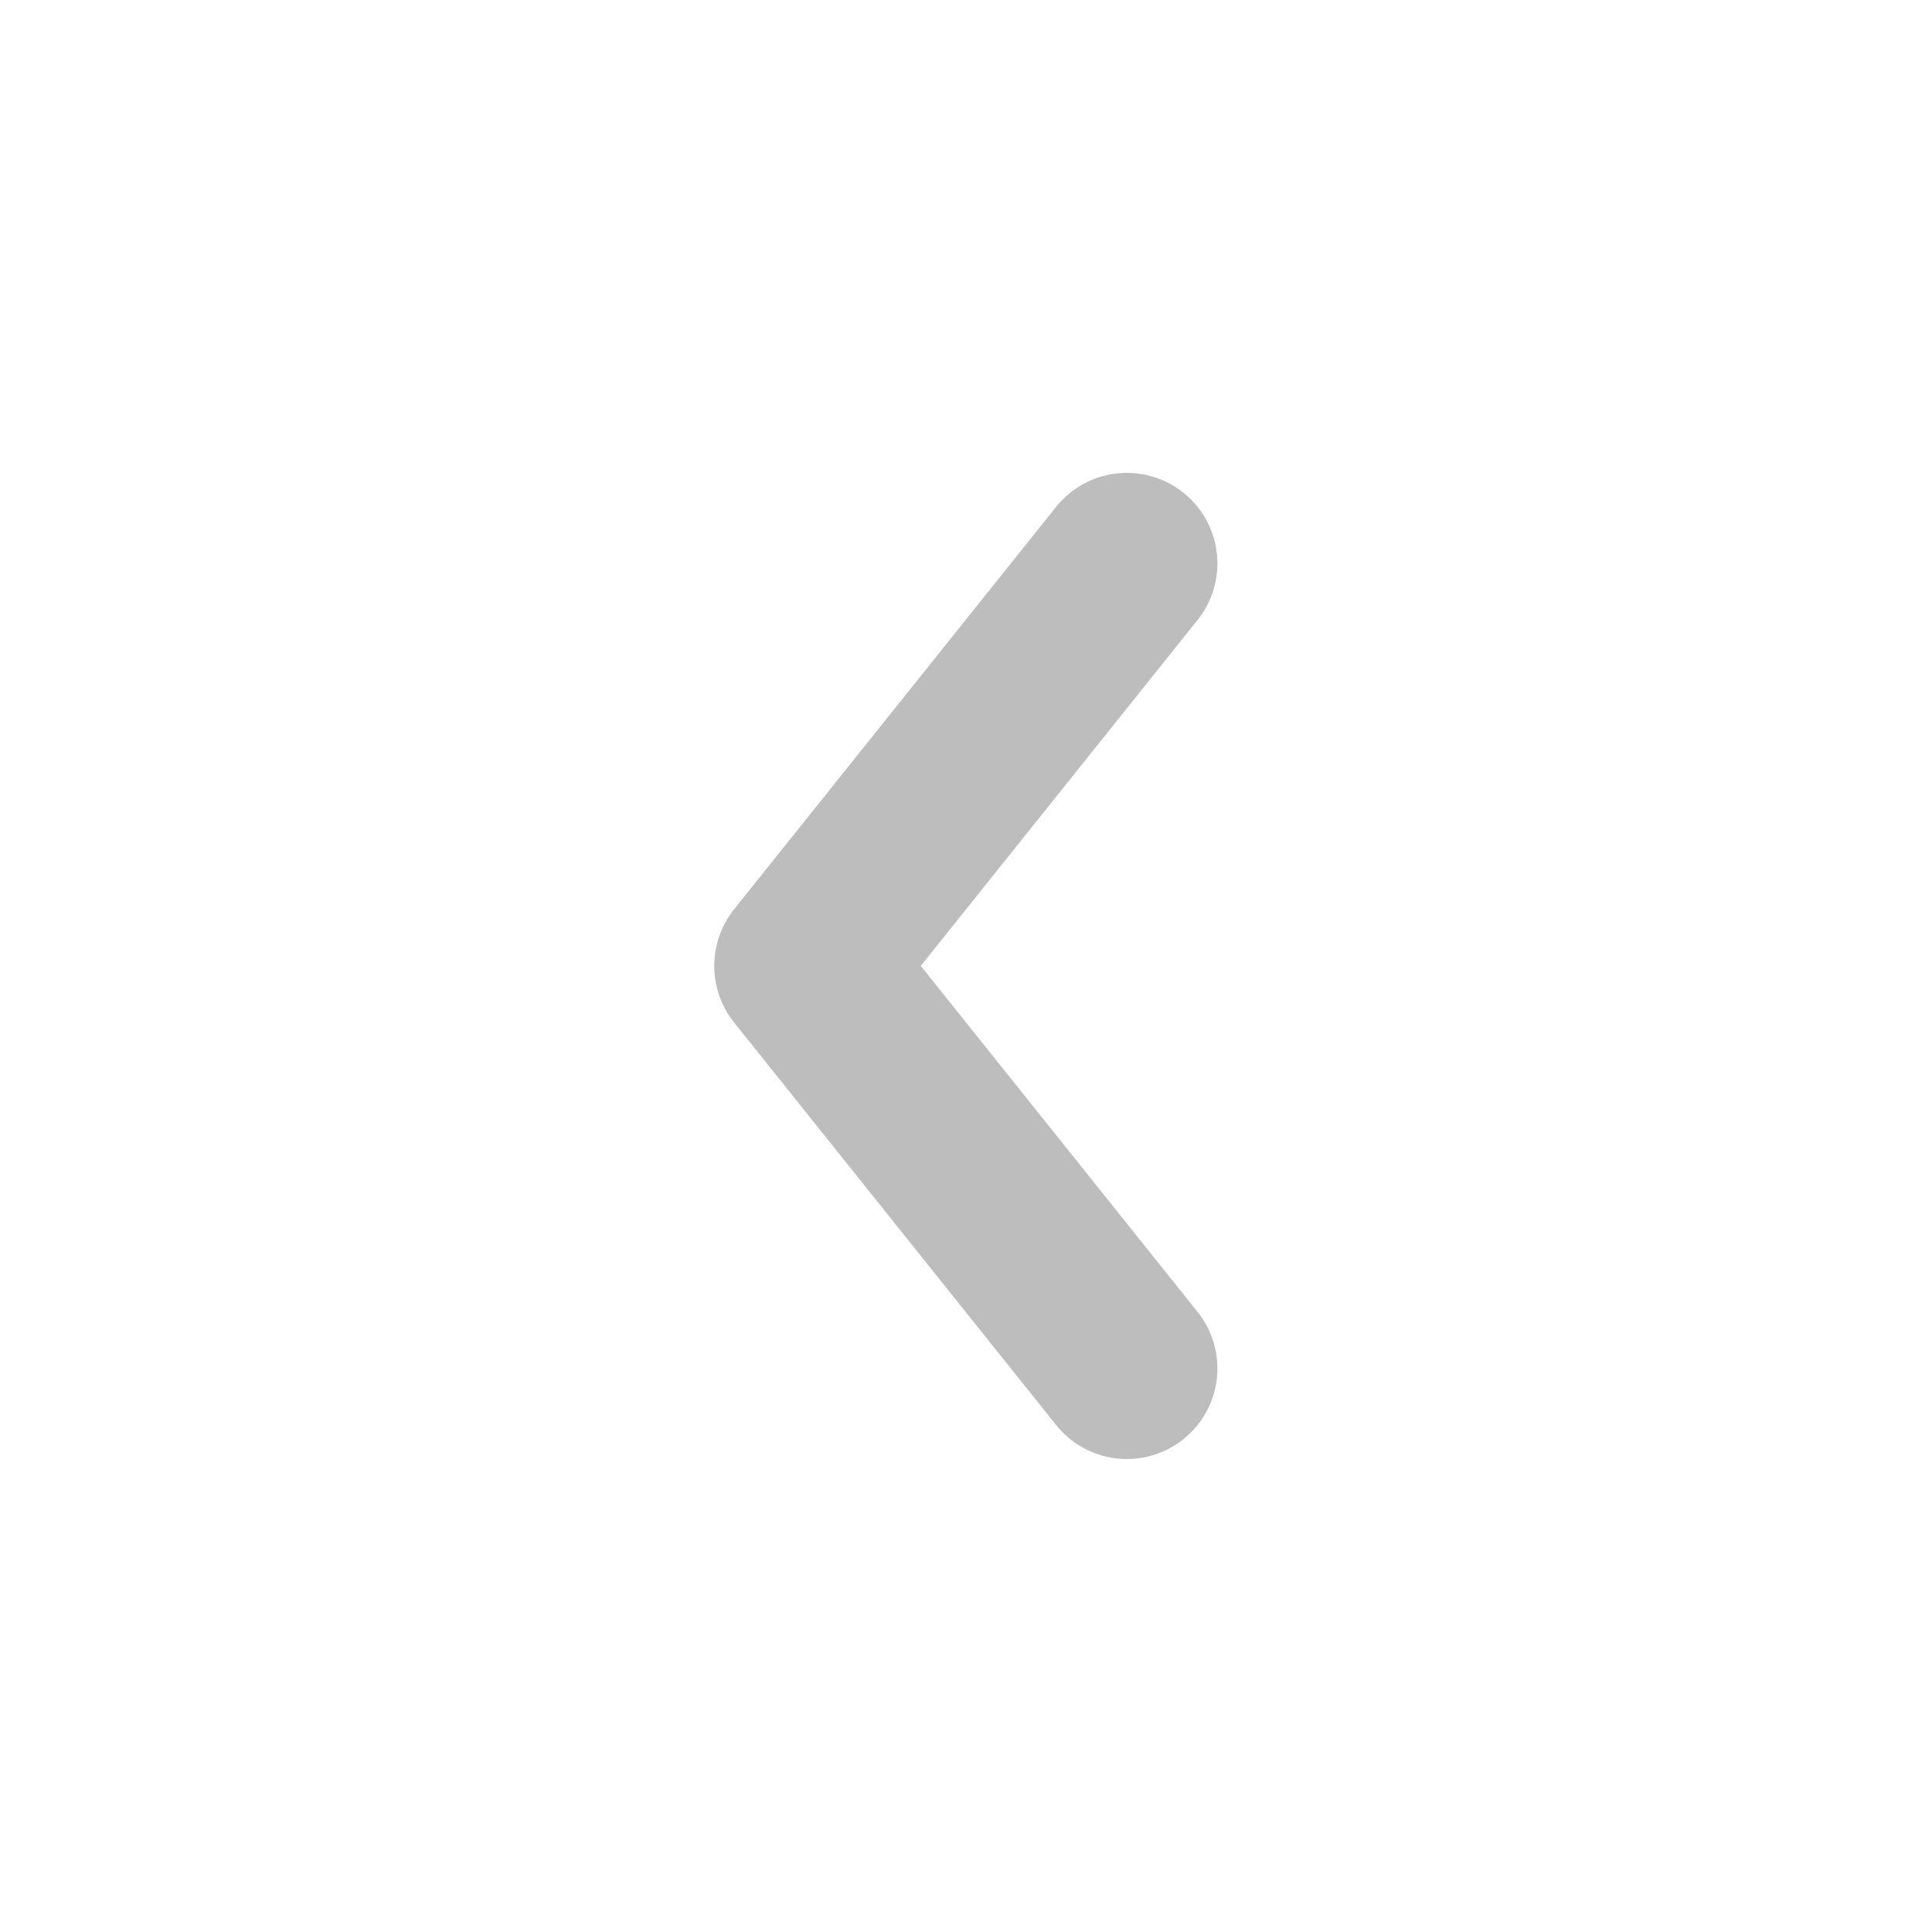
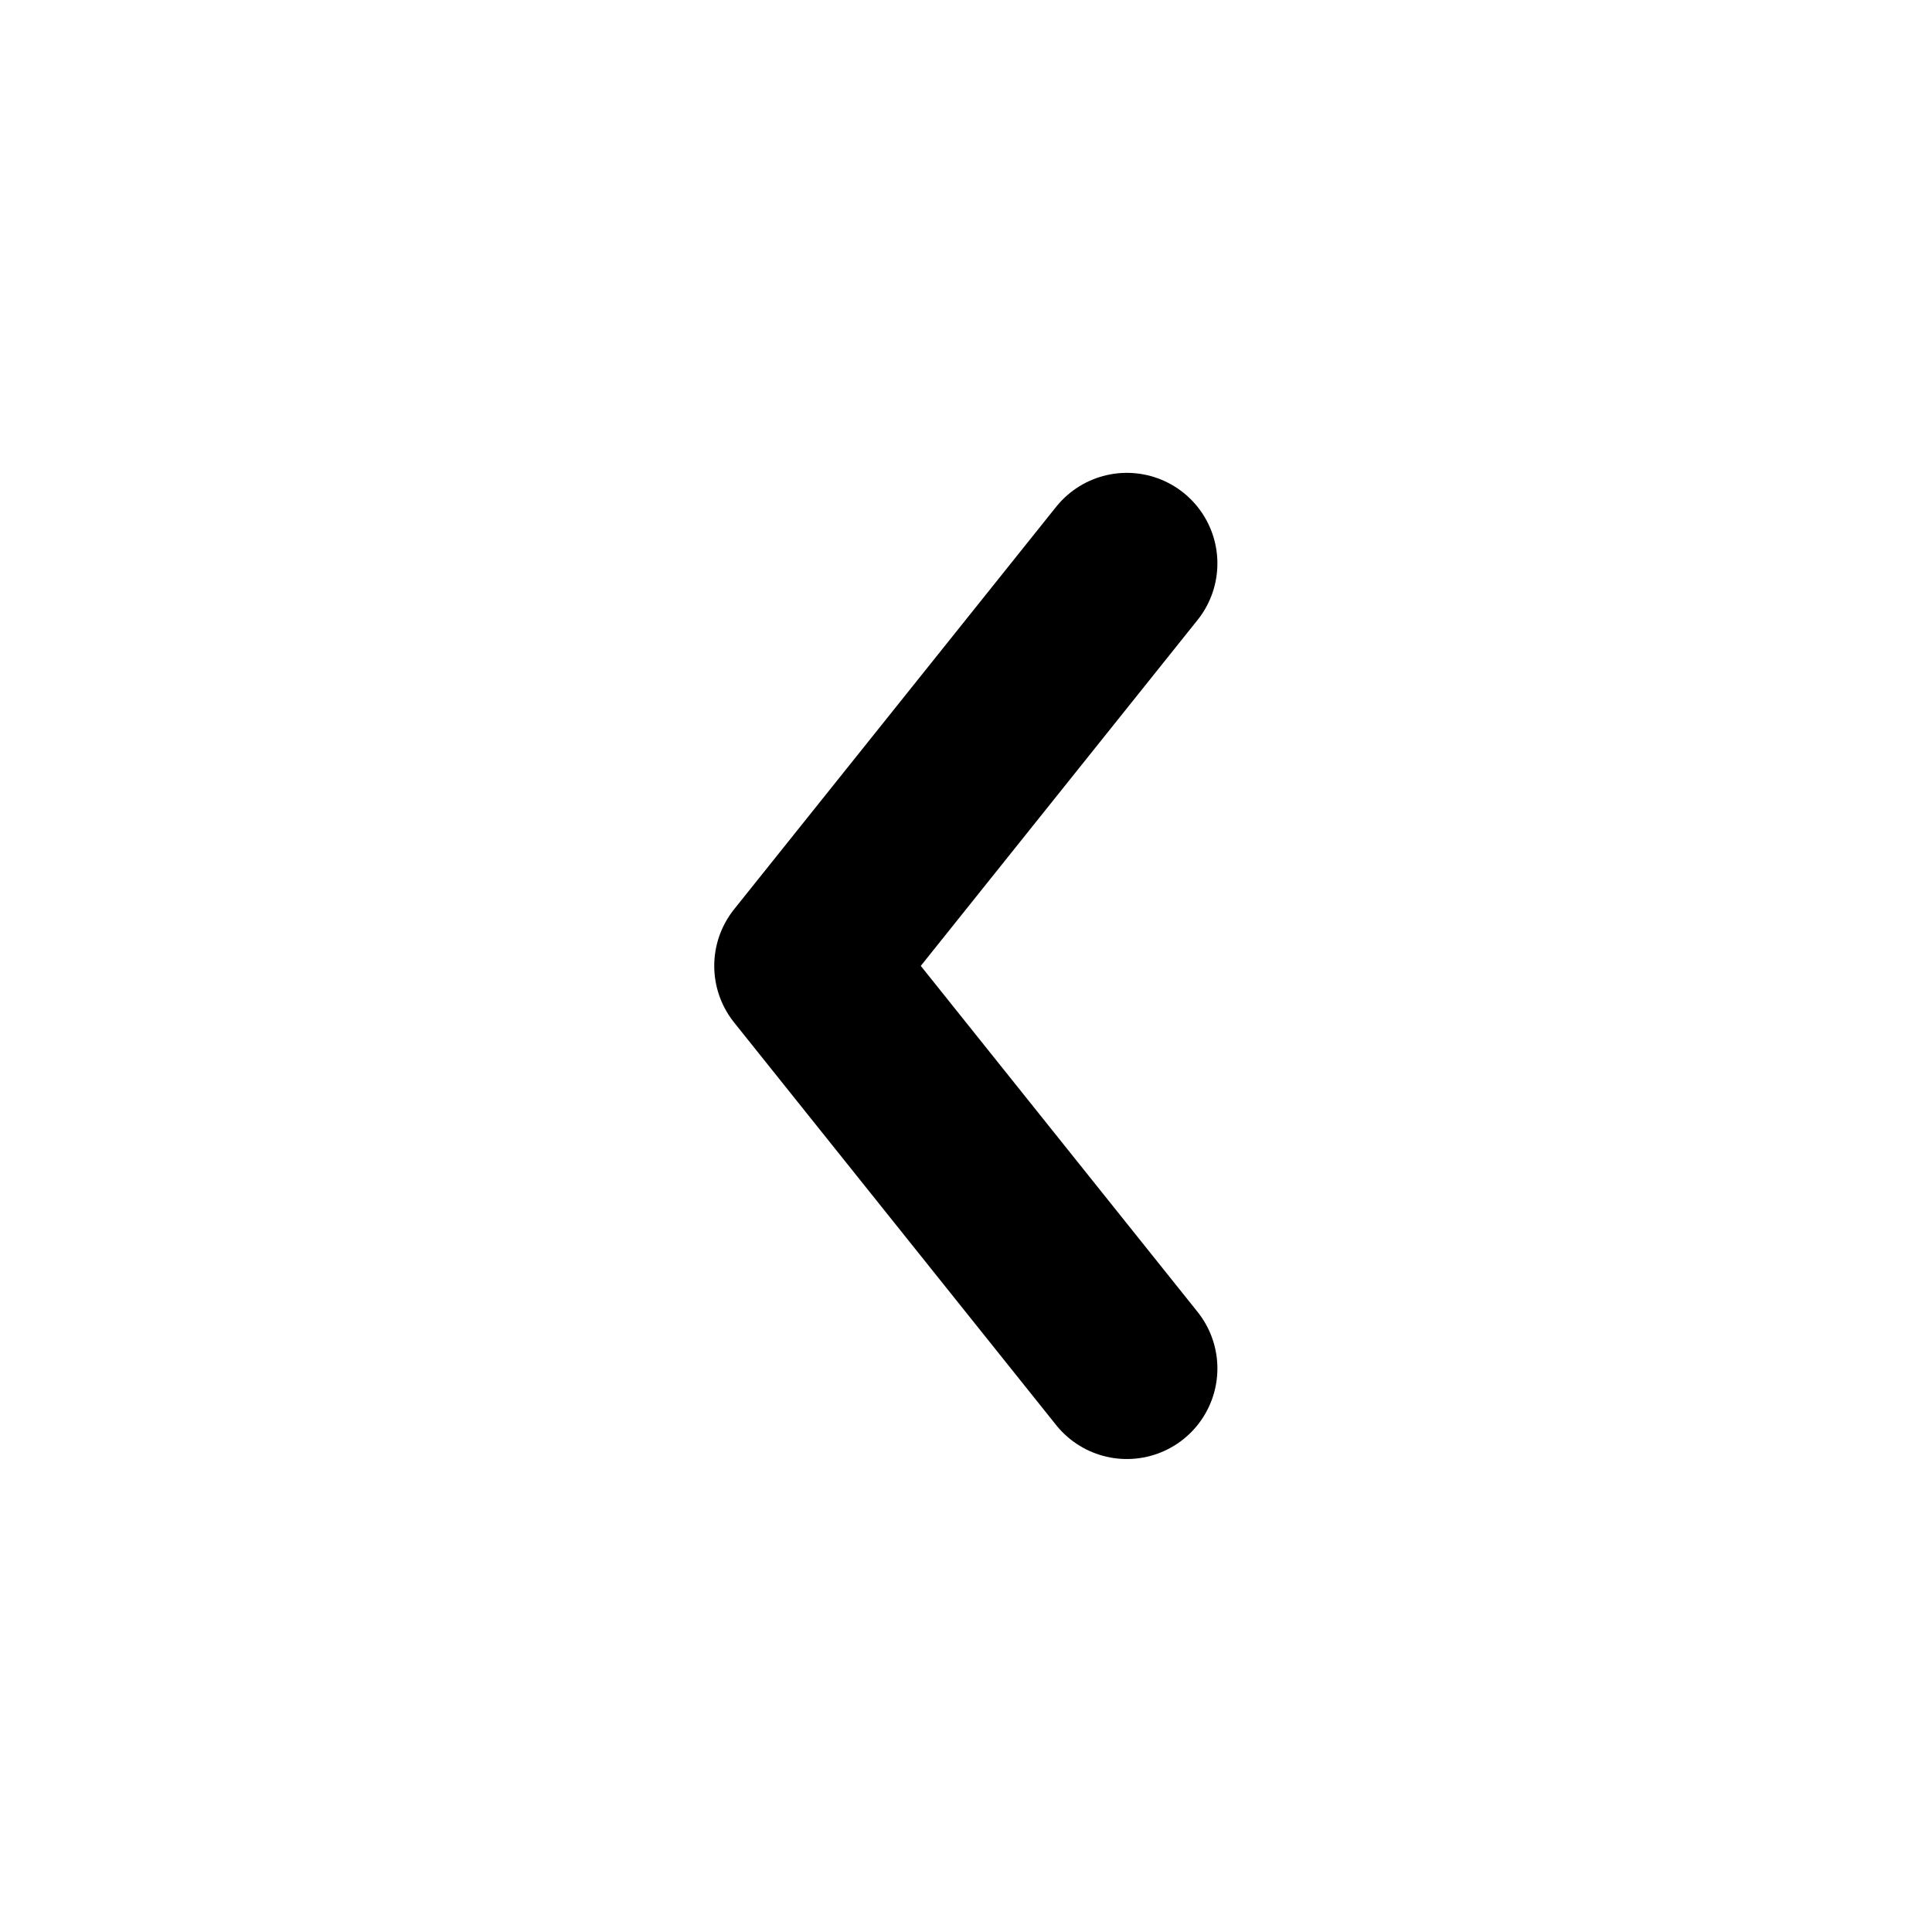
<svg xmlns="http://www.w3.org/2000/svg" width="16" height="16" viewBox="0 0 16 16" fill="none">
-   <path d="M9.332 4.666L6.665 7.999L9.332 11.333" stroke="#BDBDBD" stroke-width="1.5" stroke-linecap="round" stroke-linejoin="round" />
+   <path d="M9.332 4.666L6.665 7.999L9.332 11.333" stroke="currentColor" stroke-width="1.5" stroke-linecap="round" stroke-linejoin="round" />
</svg>
